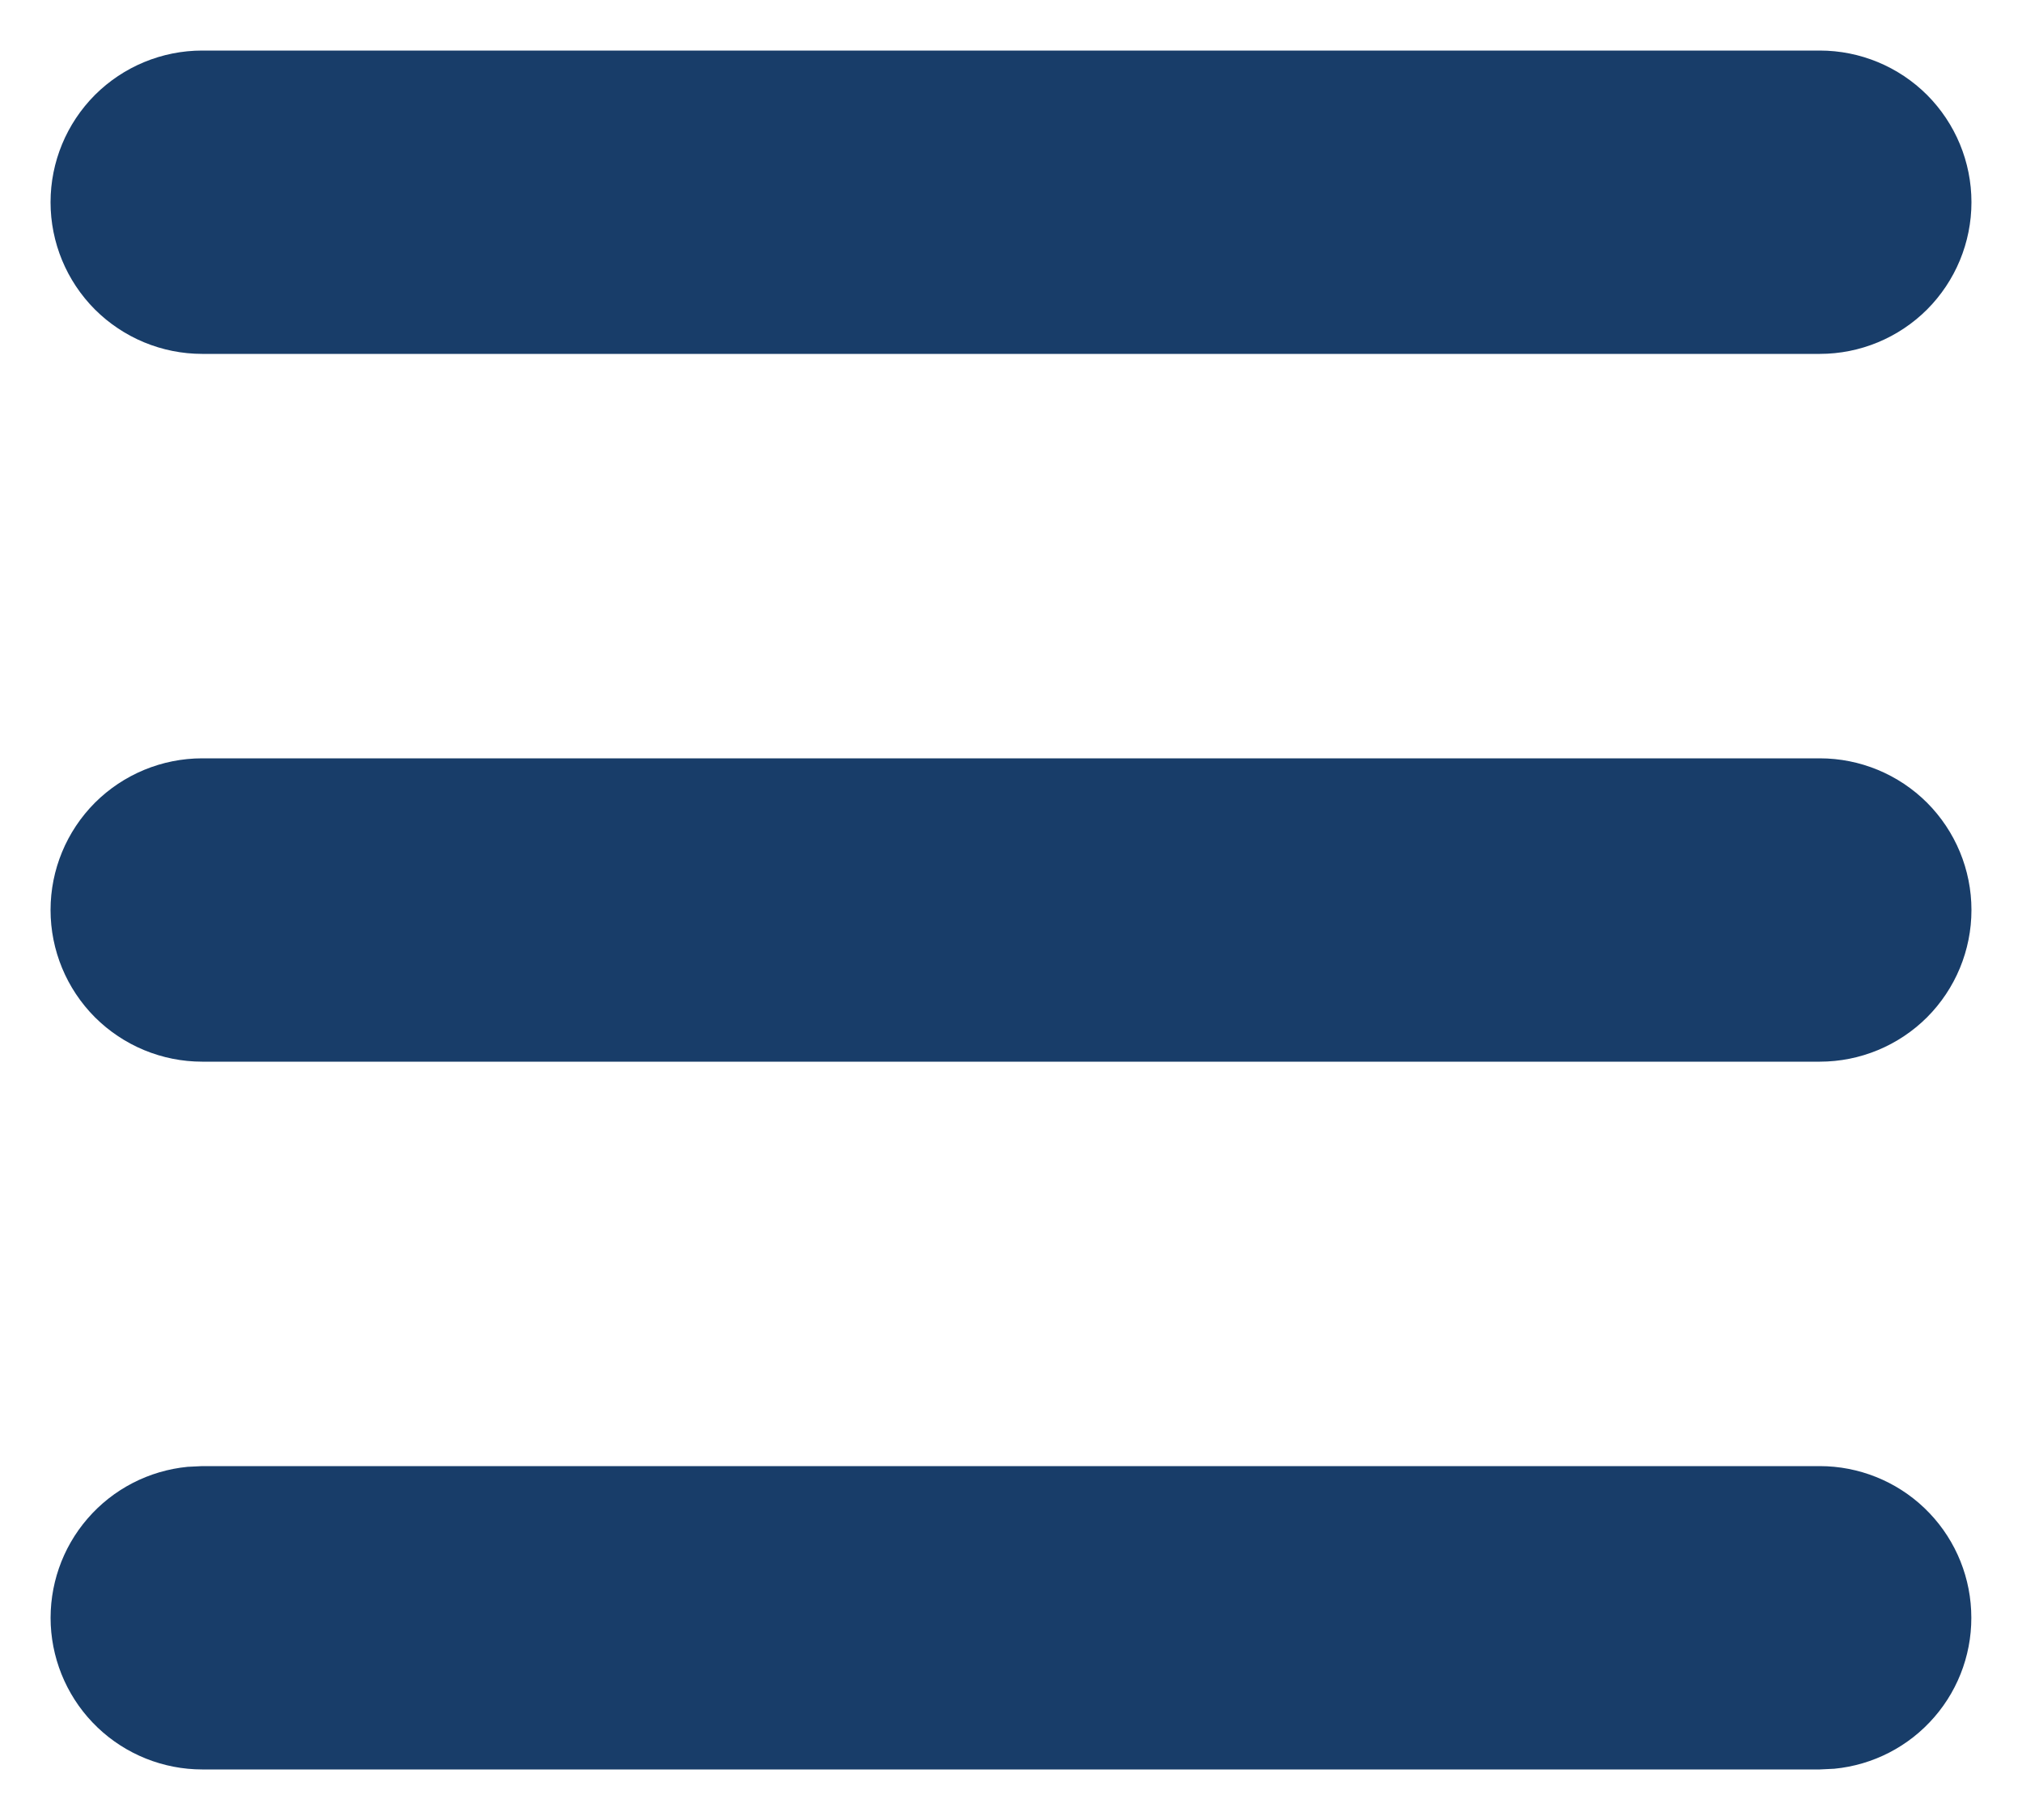
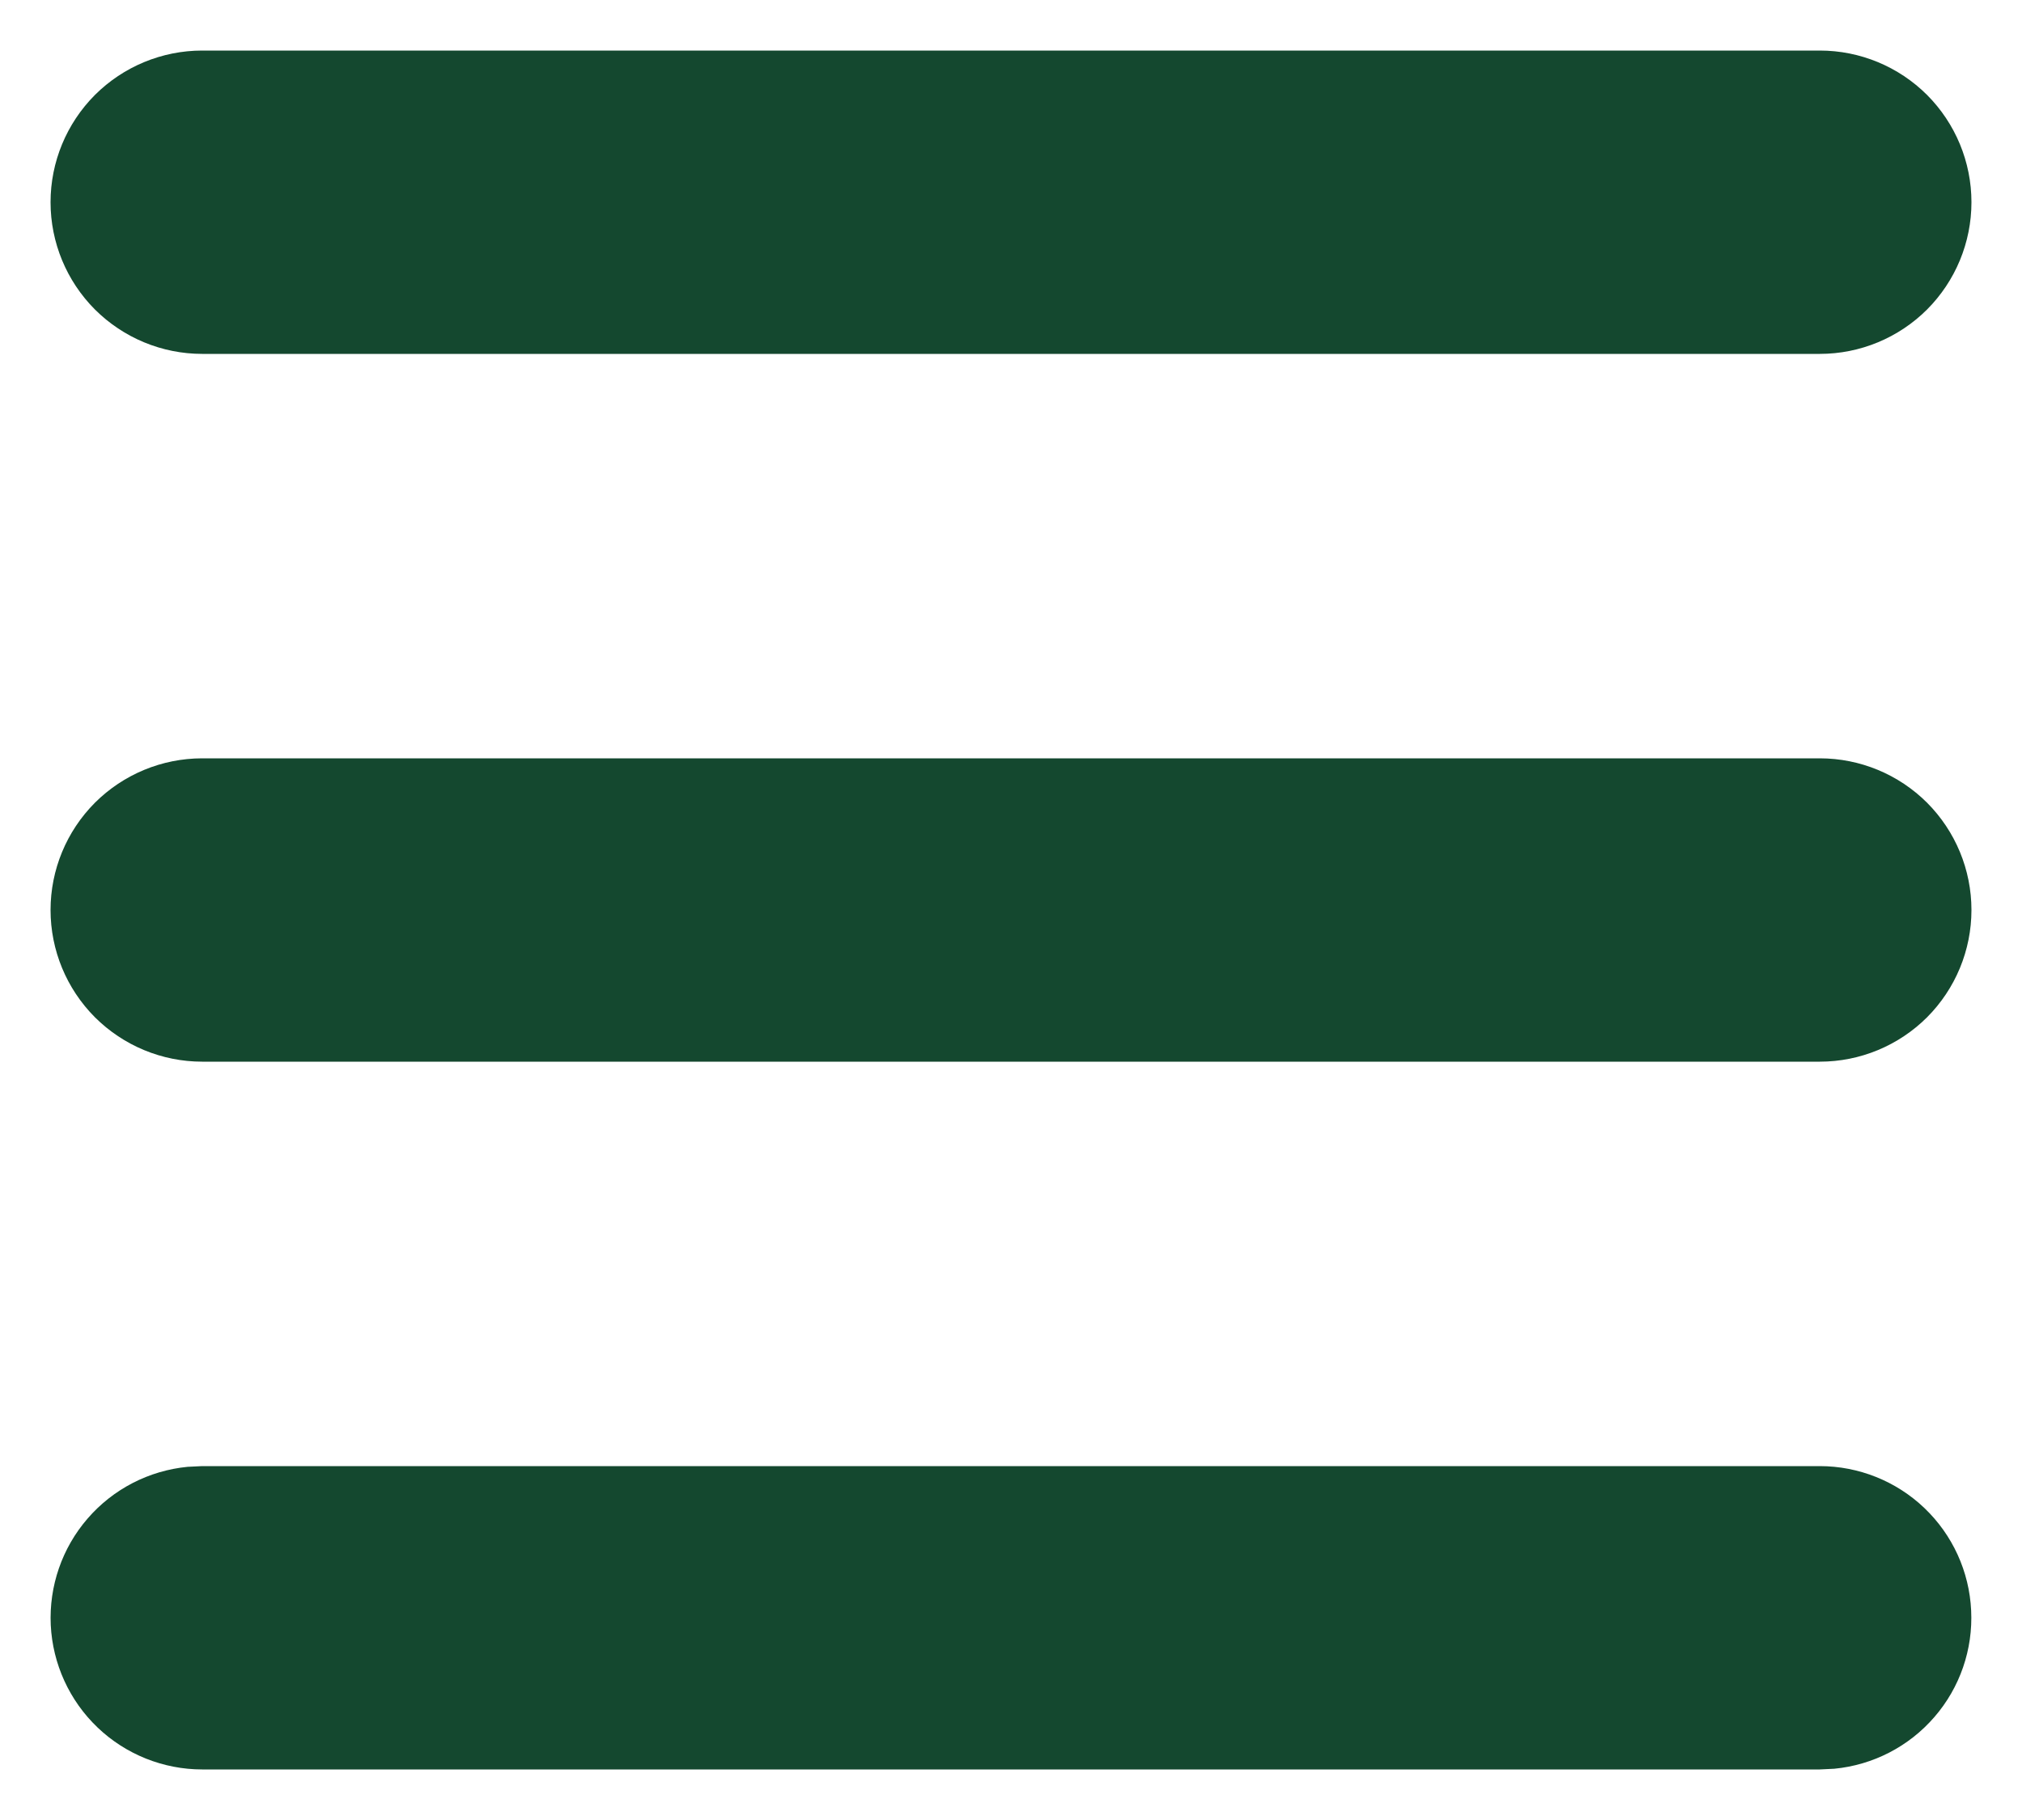
<svg xmlns="http://www.w3.org/2000/svg" width="20" height="18" viewBox="0 0 20 18" fill="none">
-   <path d="M18 14.5C18.385 14.5 18.756 14.649 19.034 14.914C19.313 15.18 19.479 15.543 19.497 15.928C19.516 16.313 19.386 16.69 19.134 16.981C18.882 17.273 18.527 17.456 18.144 17.493L18 17.5H2C1.615 17.5 1.244 17.351 0.966 17.086C0.687 16.82 0.521 16.457 0.502 16.072C0.484 15.687 0.614 15.31 0.866 15.019C1.118 14.727 1.473 14.544 1.856 14.507L2 14.5H18ZM18 7.5C18.398 7.5 18.779 7.658 19.061 7.939C19.342 8.221 19.5 8.602 19.5 9C19.5 9.398 19.342 9.779 19.061 10.061C18.779 10.342 18.398 10.5 18 10.5H2C1.602 10.5 1.221 10.342 0.939 10.061C0.658 9.779 0.5 9.398 0.5 9C0.5 8.602 0.658 8.221 0.939 7.939C1.221 7.658 1.602 7.5 2 7.5H18ZM18 0.5C18.398 0.5 18.779 0.658 19.061 0.939C19.342 1.221 19.5 1.602 19.5 2C19.5 2.398 19.342 2.779 19.061 3.061C18.779 3.342 18.398 3.5 18 3.5H2C1.602 3.5 1.221 3.342 0.939 3.061C0.658 2.779 0.5 2.398 0.5 2C0.5 1.602 0.658 1.221 0.939 0.939C1.221 0.658 1.602 0.5 2 0.5H18Z" fill="#183D69" />
+   <path d="M18 14.5C18.385 14.5 18.756 14.649 19.034 14.914C19.313 15.18 19.479 15.543 19.497 15.928C19.516 16.313 19.386 16.69 19.134 16.981C18.882 17.273 18.527 17.456 18.144 17.493L18 17.5H2C1.615 17.5 1.244 17.351 0.966 17.086C0.687 16.82 0.521 16.457 0.502 16.072C0.484 15.687 0.614 15.31 0.866 15.019C1.118 14.727 1.473 14.544 1.856 14.507L2 14.5H18ZM18 7.5C18.398 7.5 18.779 7.658 19.061 7.939C19.342 8.221 19.5 8.602 19.5 9C19.5 9.398 19.342 9.779 19.061 10.061C18.779 10.342 18.398 10.5 18 10.5H2C1.602 10.5 1.221 10.342 0.939 10.061C0.658 9.779 0.5 9.398 0.5 9C0.5 8.602 0.658 8.221 0.939 7.939C1.221 7.658 1.602 7.5 2 7.5H18ZM18 0.5C18.398 0.5 18.779 0.658 19.061 0.939C19.342 1.221 19.5 1.602 19.5 2C19.5 2.398 19.342 2.779 19.061 3.061C18.779 3.342 18.398 3.5 18 3.5H2C1.602 3.5 1.221 3.342 0.939 3.061C0.658 2.779 0.5 2.398 0.5 2C0.5 1.602 0.658 1.221 0.939 0.939C1.221 0.658 1.602 0.5 2 0.5H18Z" fill="#14482F" />
</svg>
